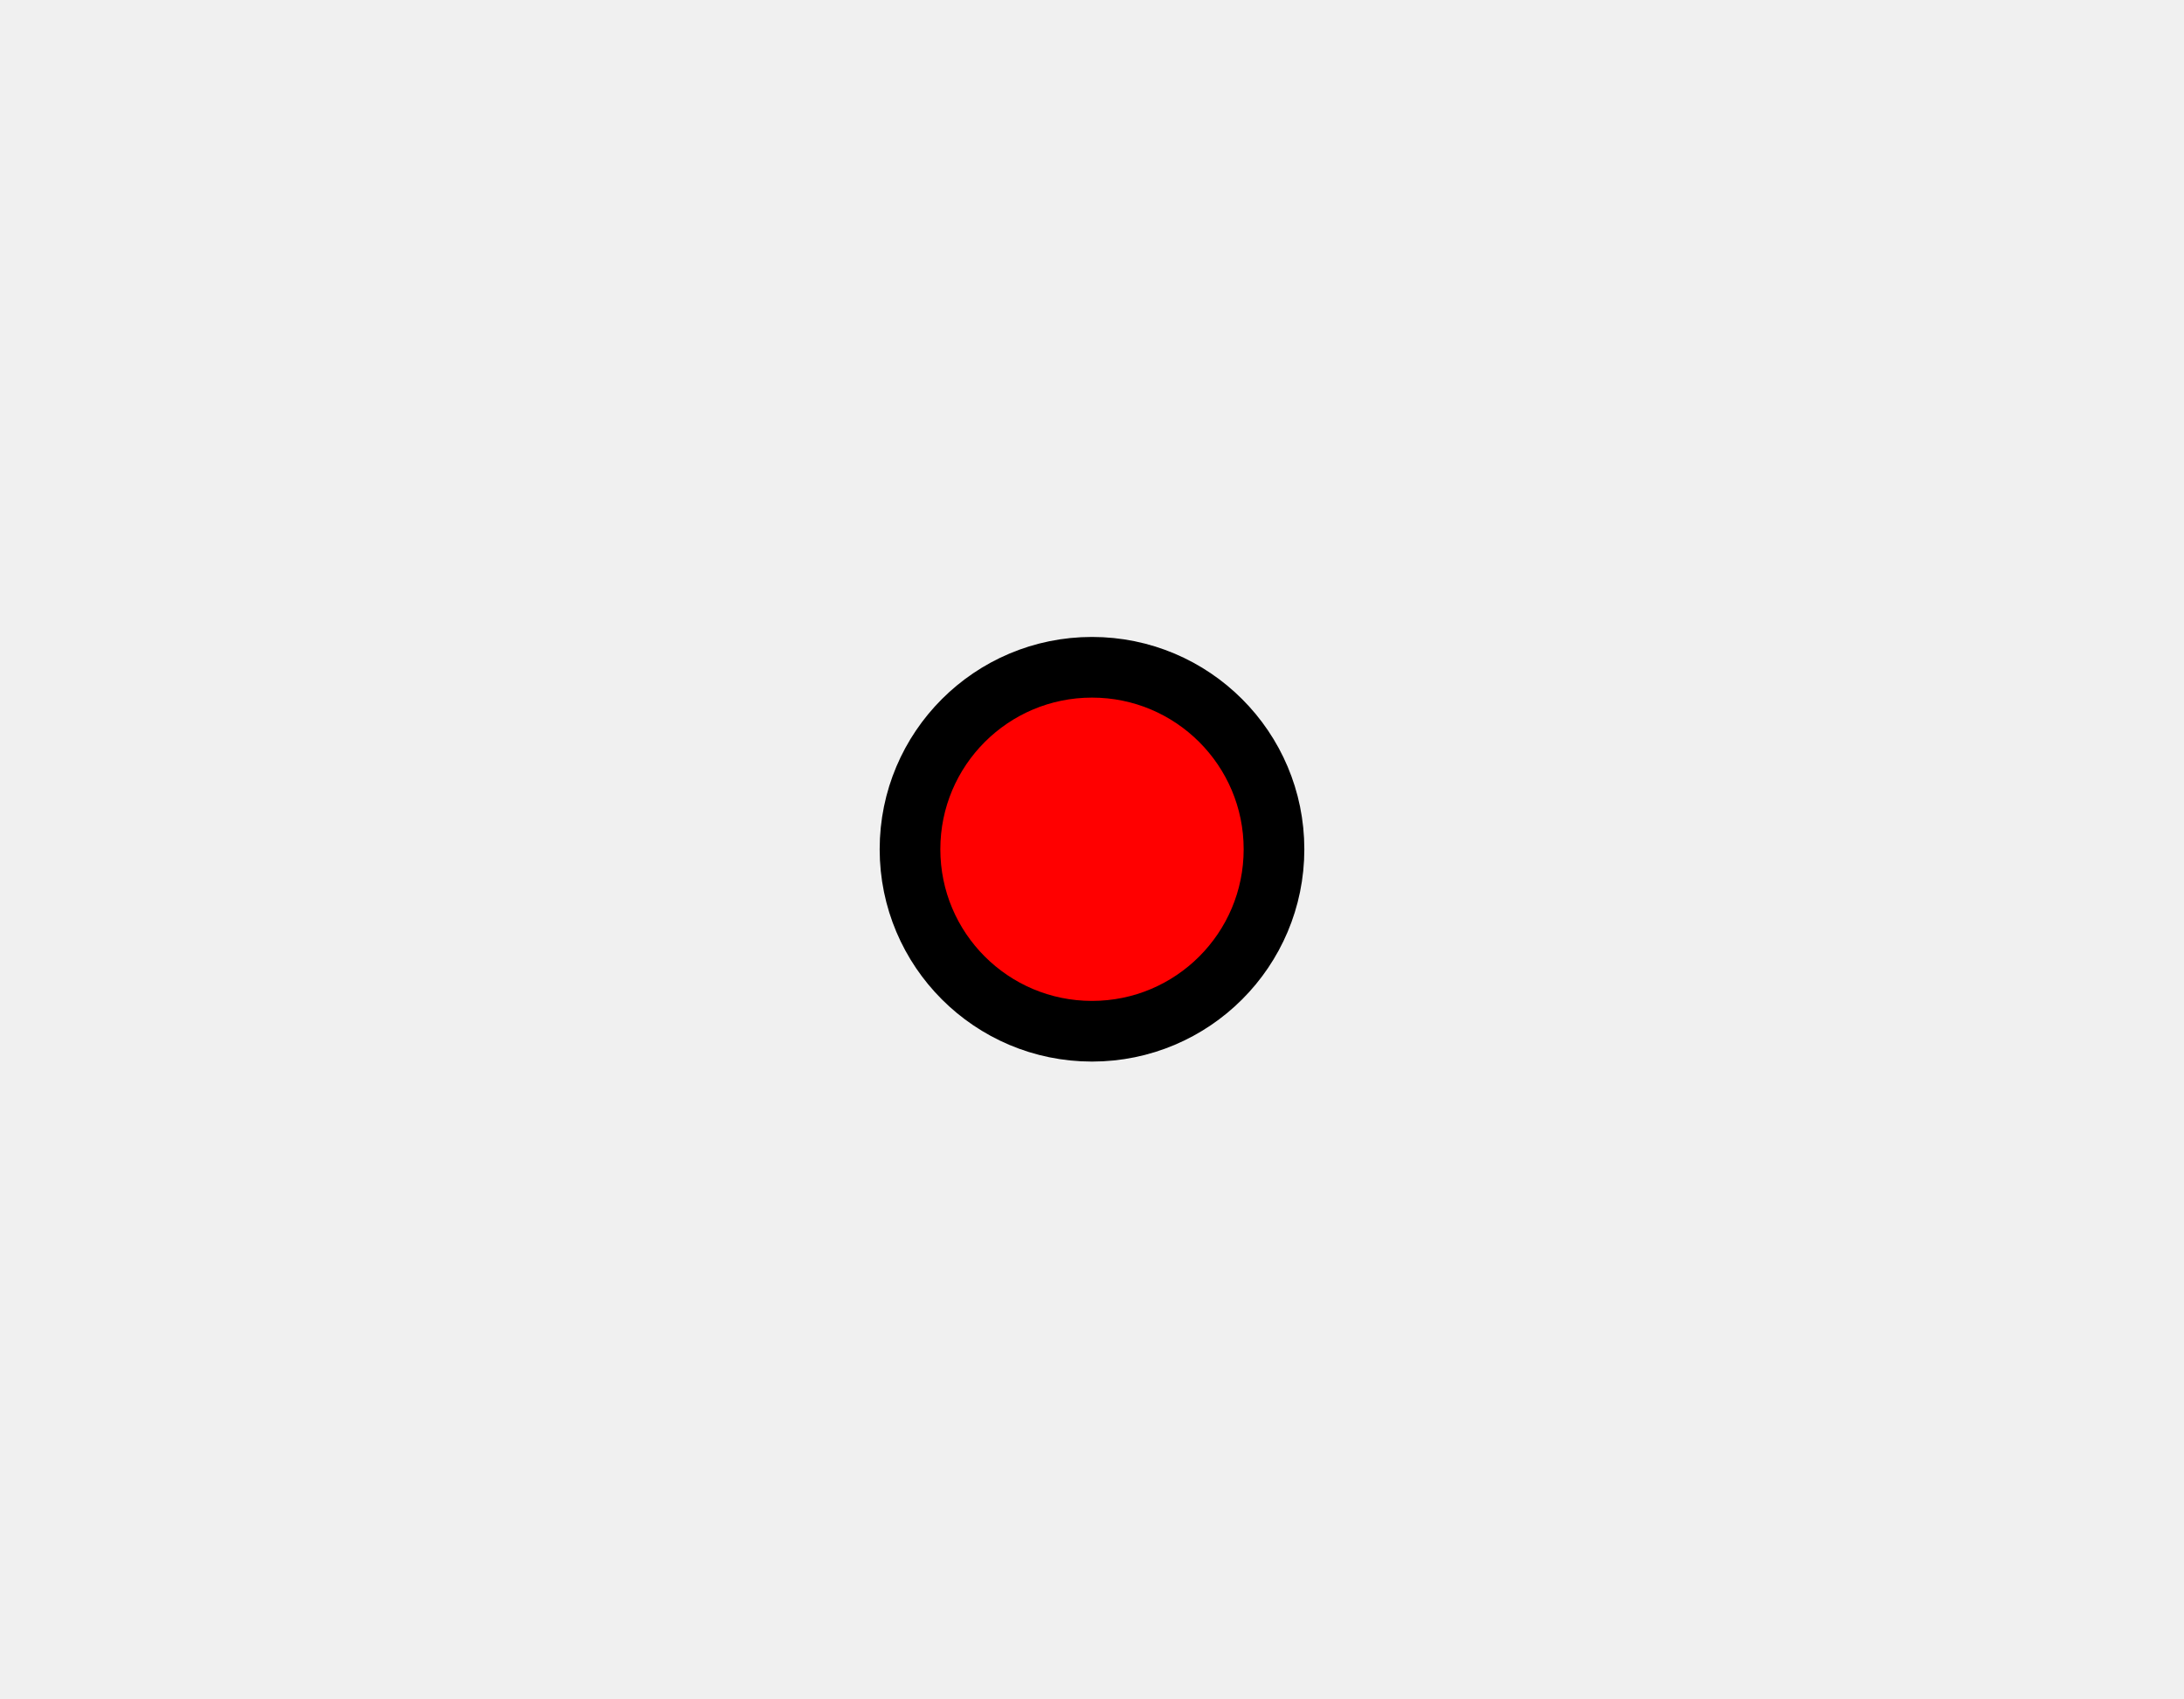
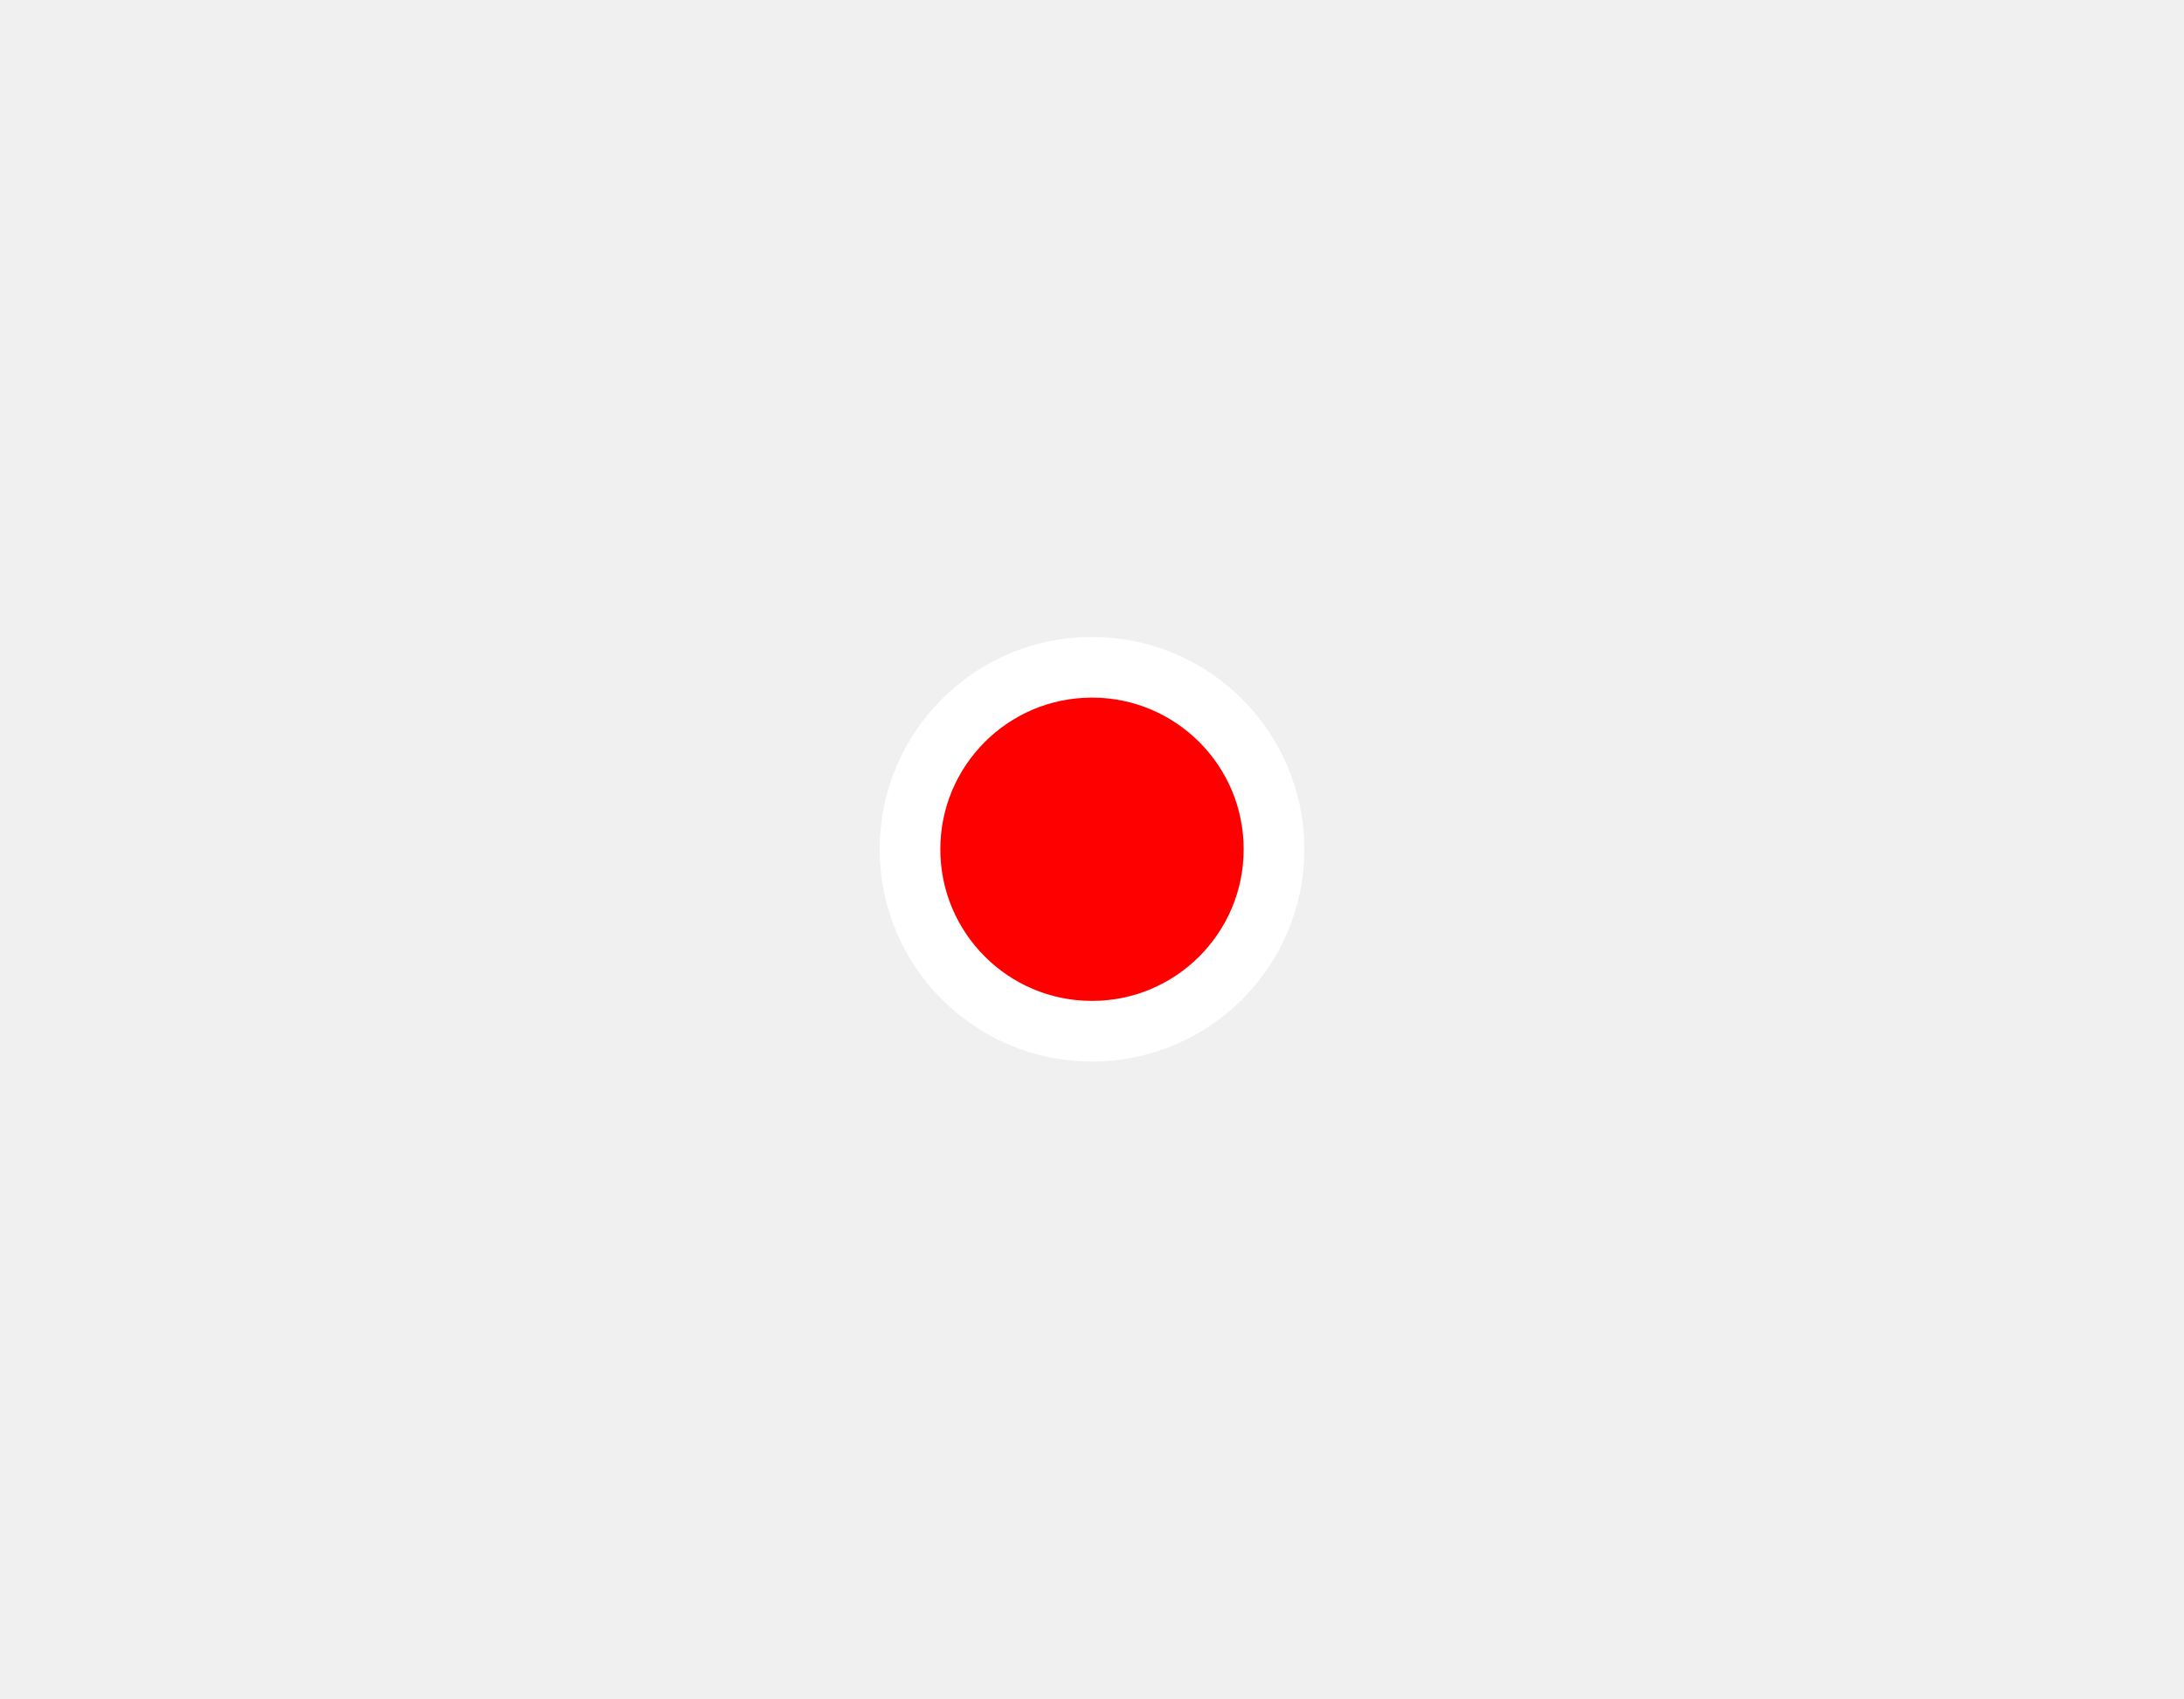
<svg xmlns="http://www.w3.org/2000/svg" width="36" height="28" version="1.1">
-   <g stroke="black" stroke-width="1">
+   <g stroke="white" stroke-width="1">
    <g transform="translate(18,14)">
      <g fill="#f00">
        <circle r="3" />
      </g>
    </g>
  </g>
</svg>
